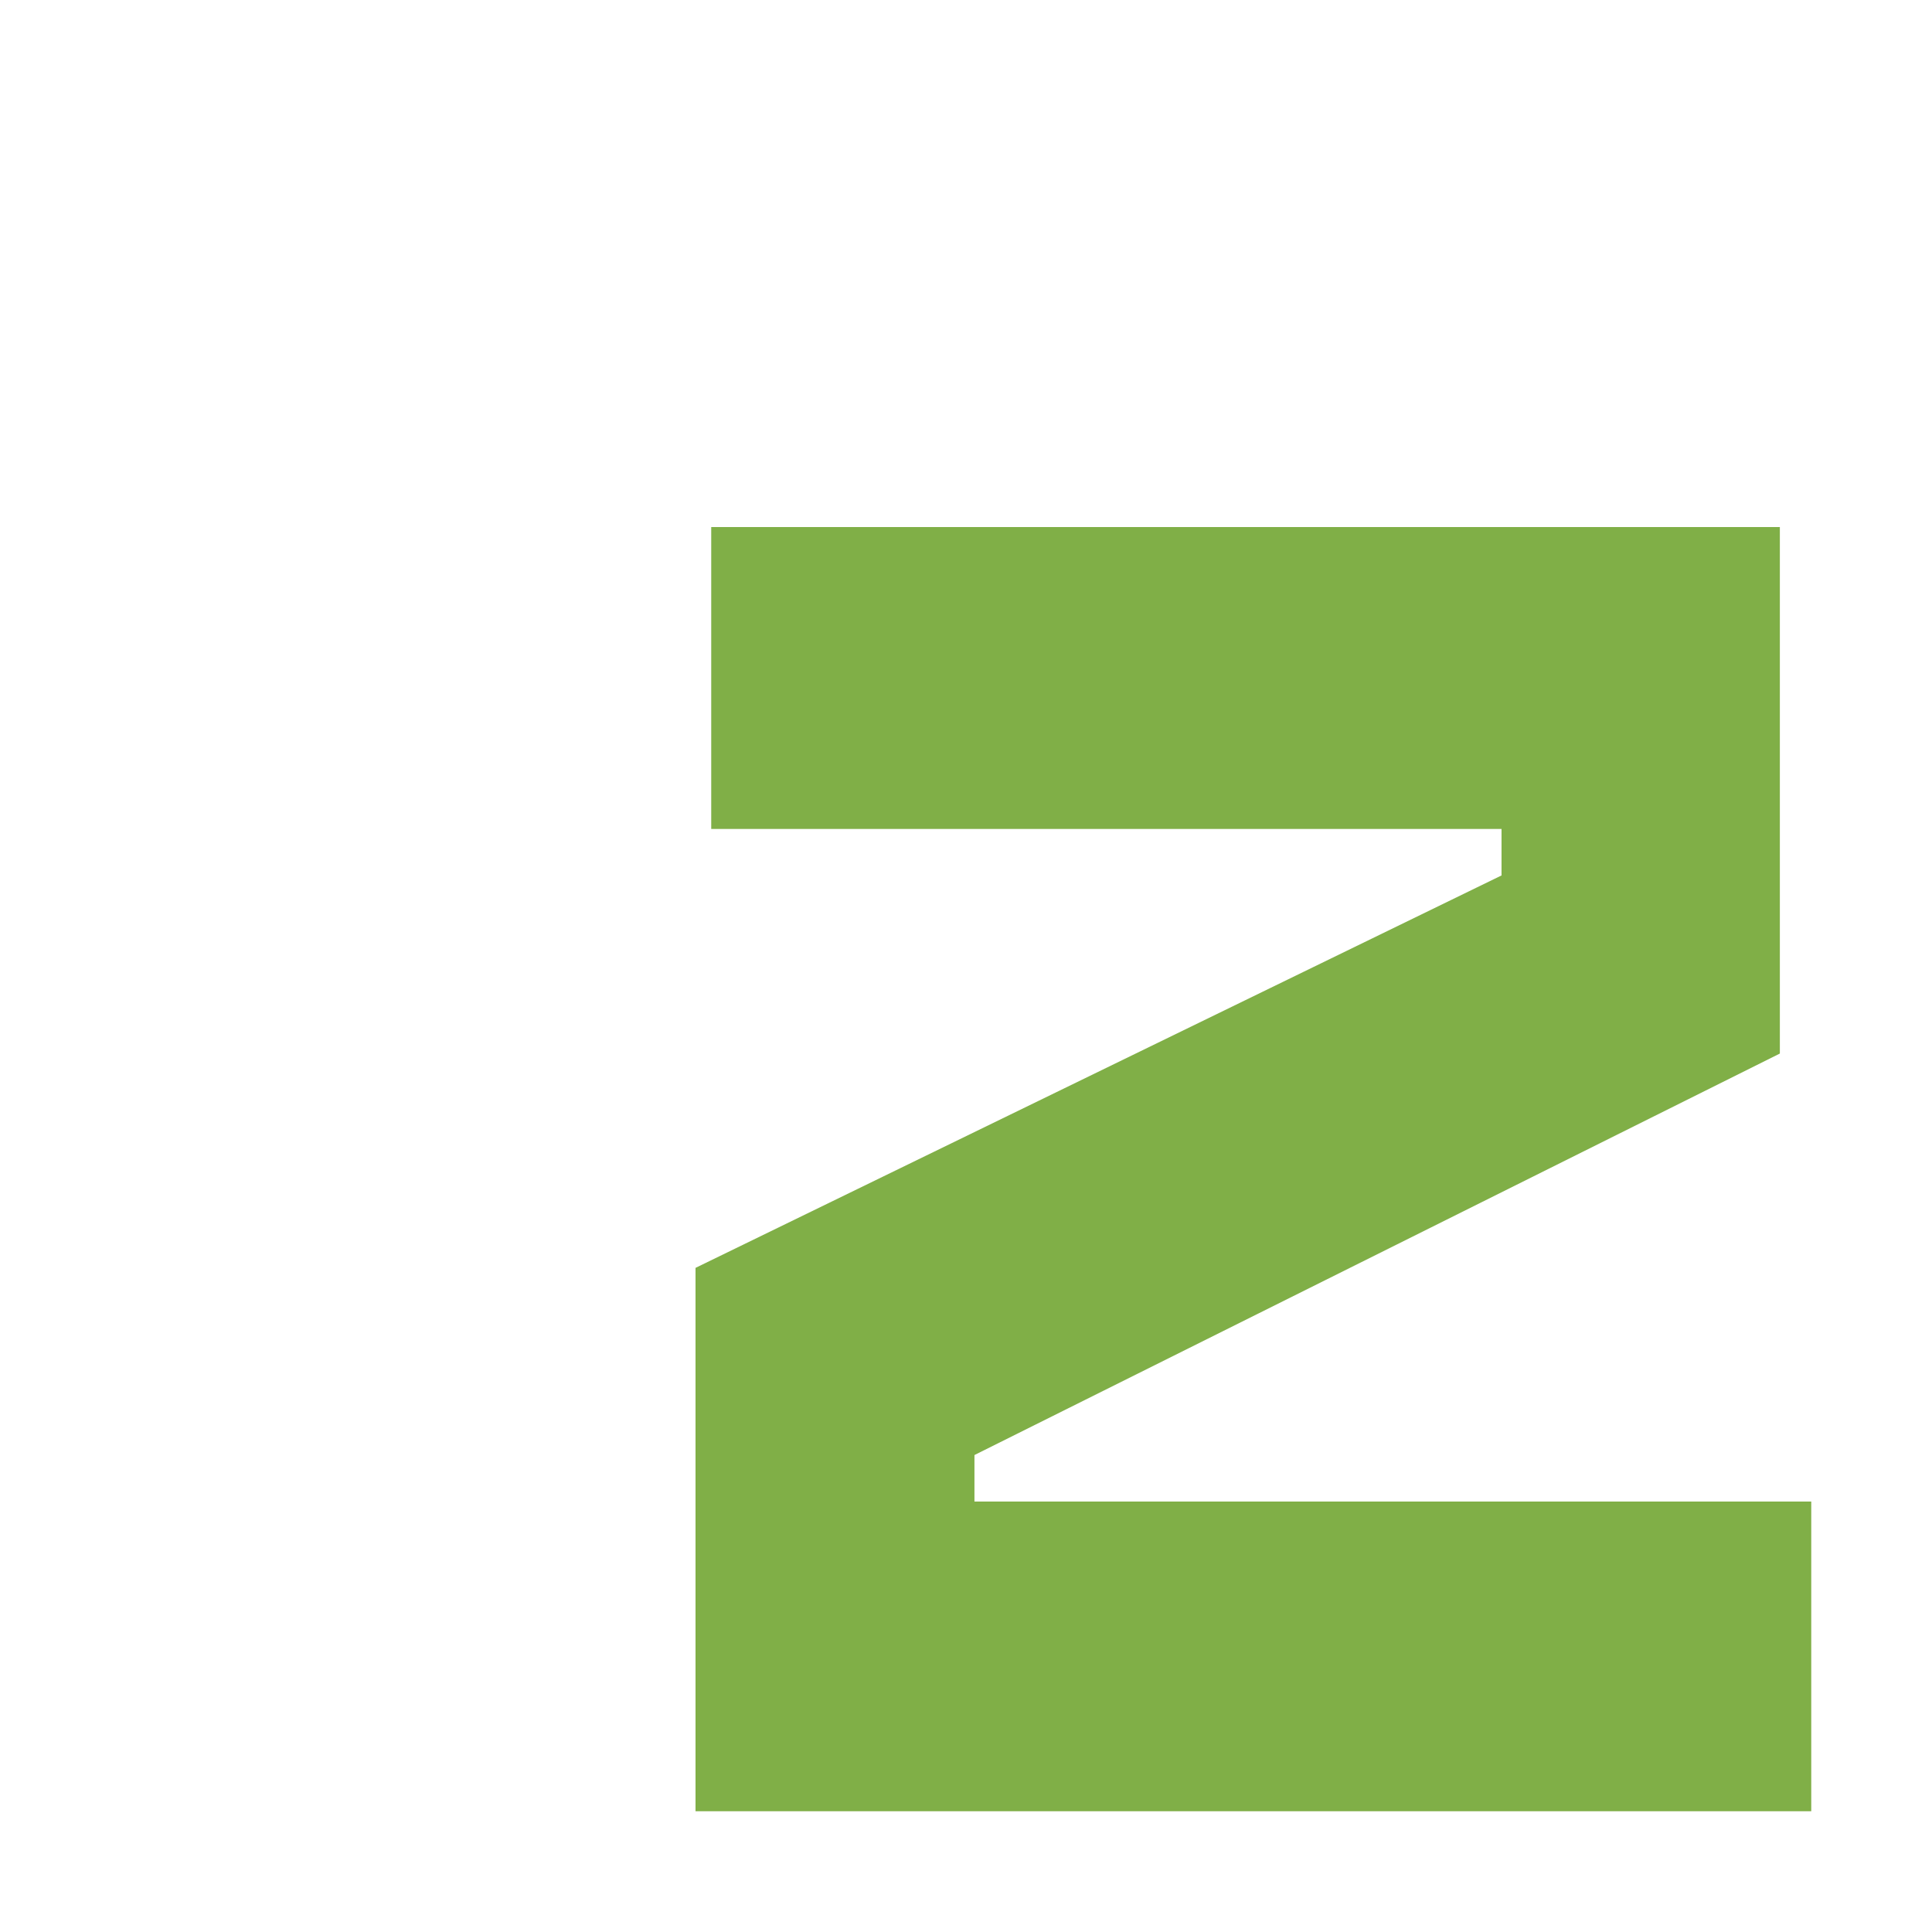
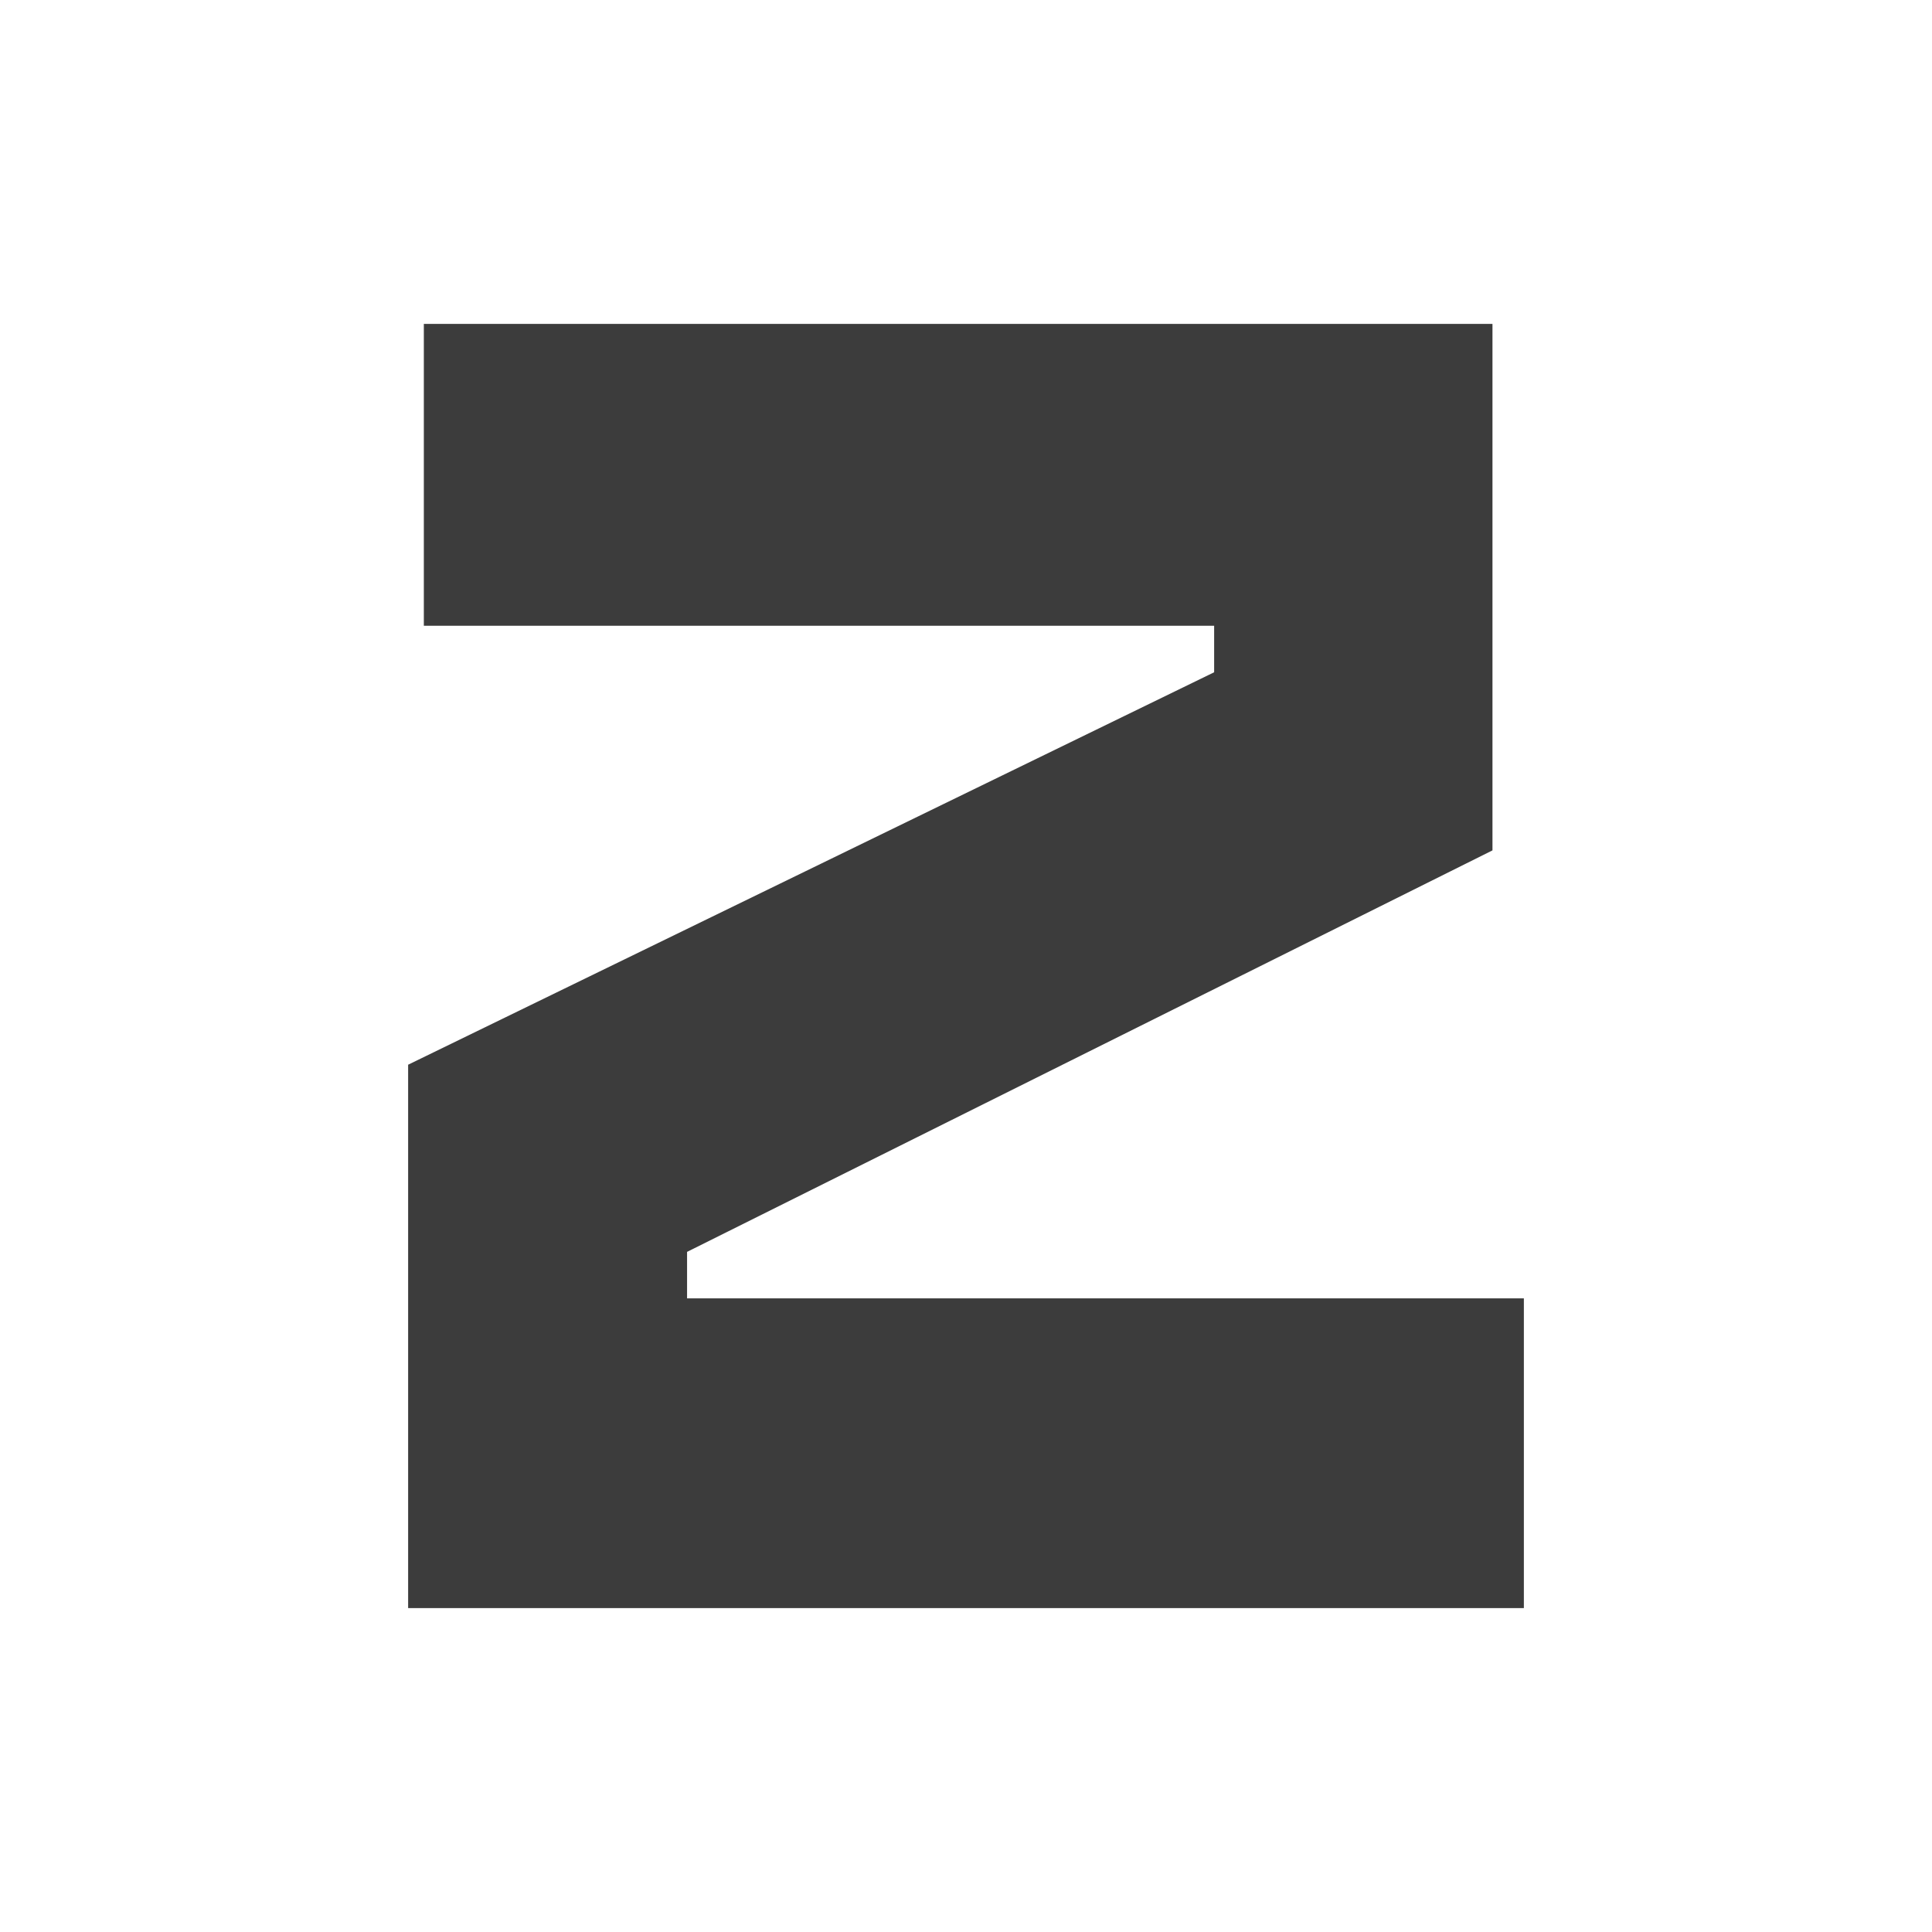
<svg xmlns="http://www.w3.org/2000/svg" id="Layer_1" data-name="Layer 1" viewBox="0 0 32 32">
  <style>
-     polygon {
-       fill: #80af47;
+     .logo-path {
+       fill: #3c3c3c;
    }
- 
    @media (prefers-color-scheme: dark) {
-       polygon {
-         fill: #80af47;
+       .logo-path {
+         fill: #fff5e3;
      }
    }
  </style>
-   <polygon points="30,24.87 30,30 11.52,30 11.52,21 24.87,14.5 24.87,13.73 11.78,13.73 11.78,8.73 29.48,8.73 29.48,17.45 16.14,24.1 16.14,24.87" />
+   <path class="logo-path" transform="translate(-4.76 -3.365)" d="M30,24.87V30H11.52V21l13.35-6.5v-.77H11.78v-5h17.7v8.72L16.14,24.1v.77Z" />
</svg>
